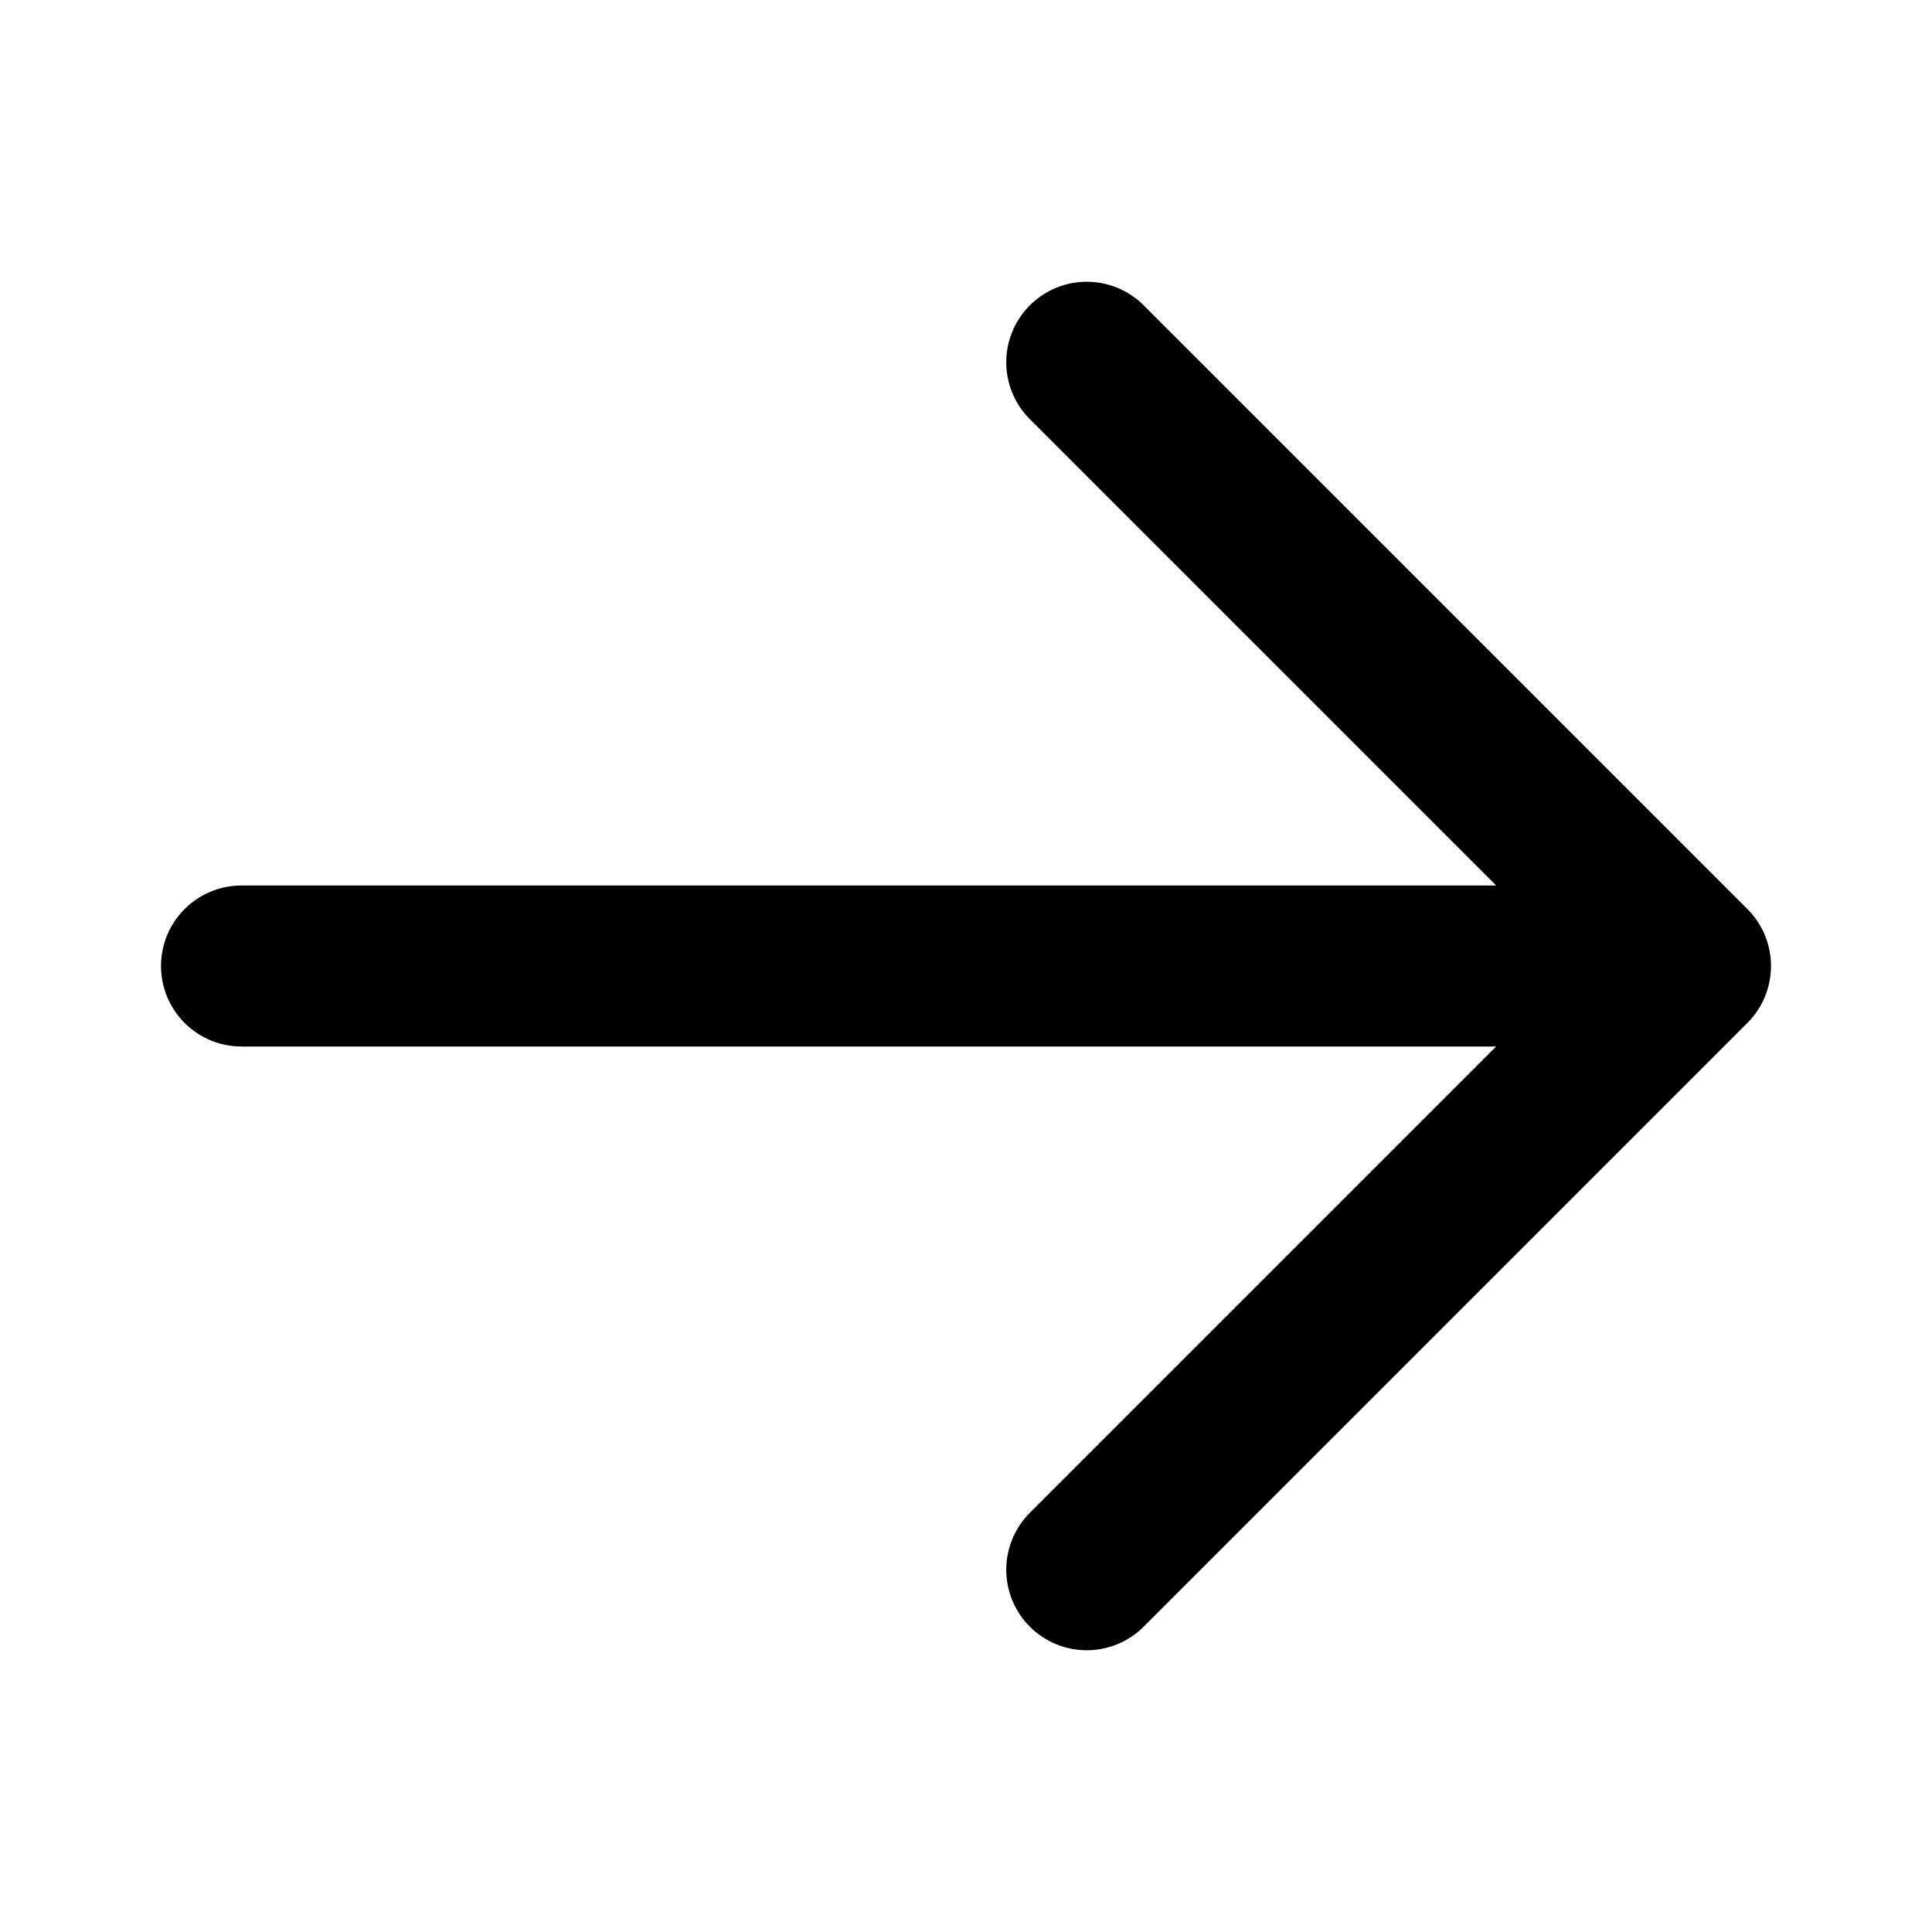
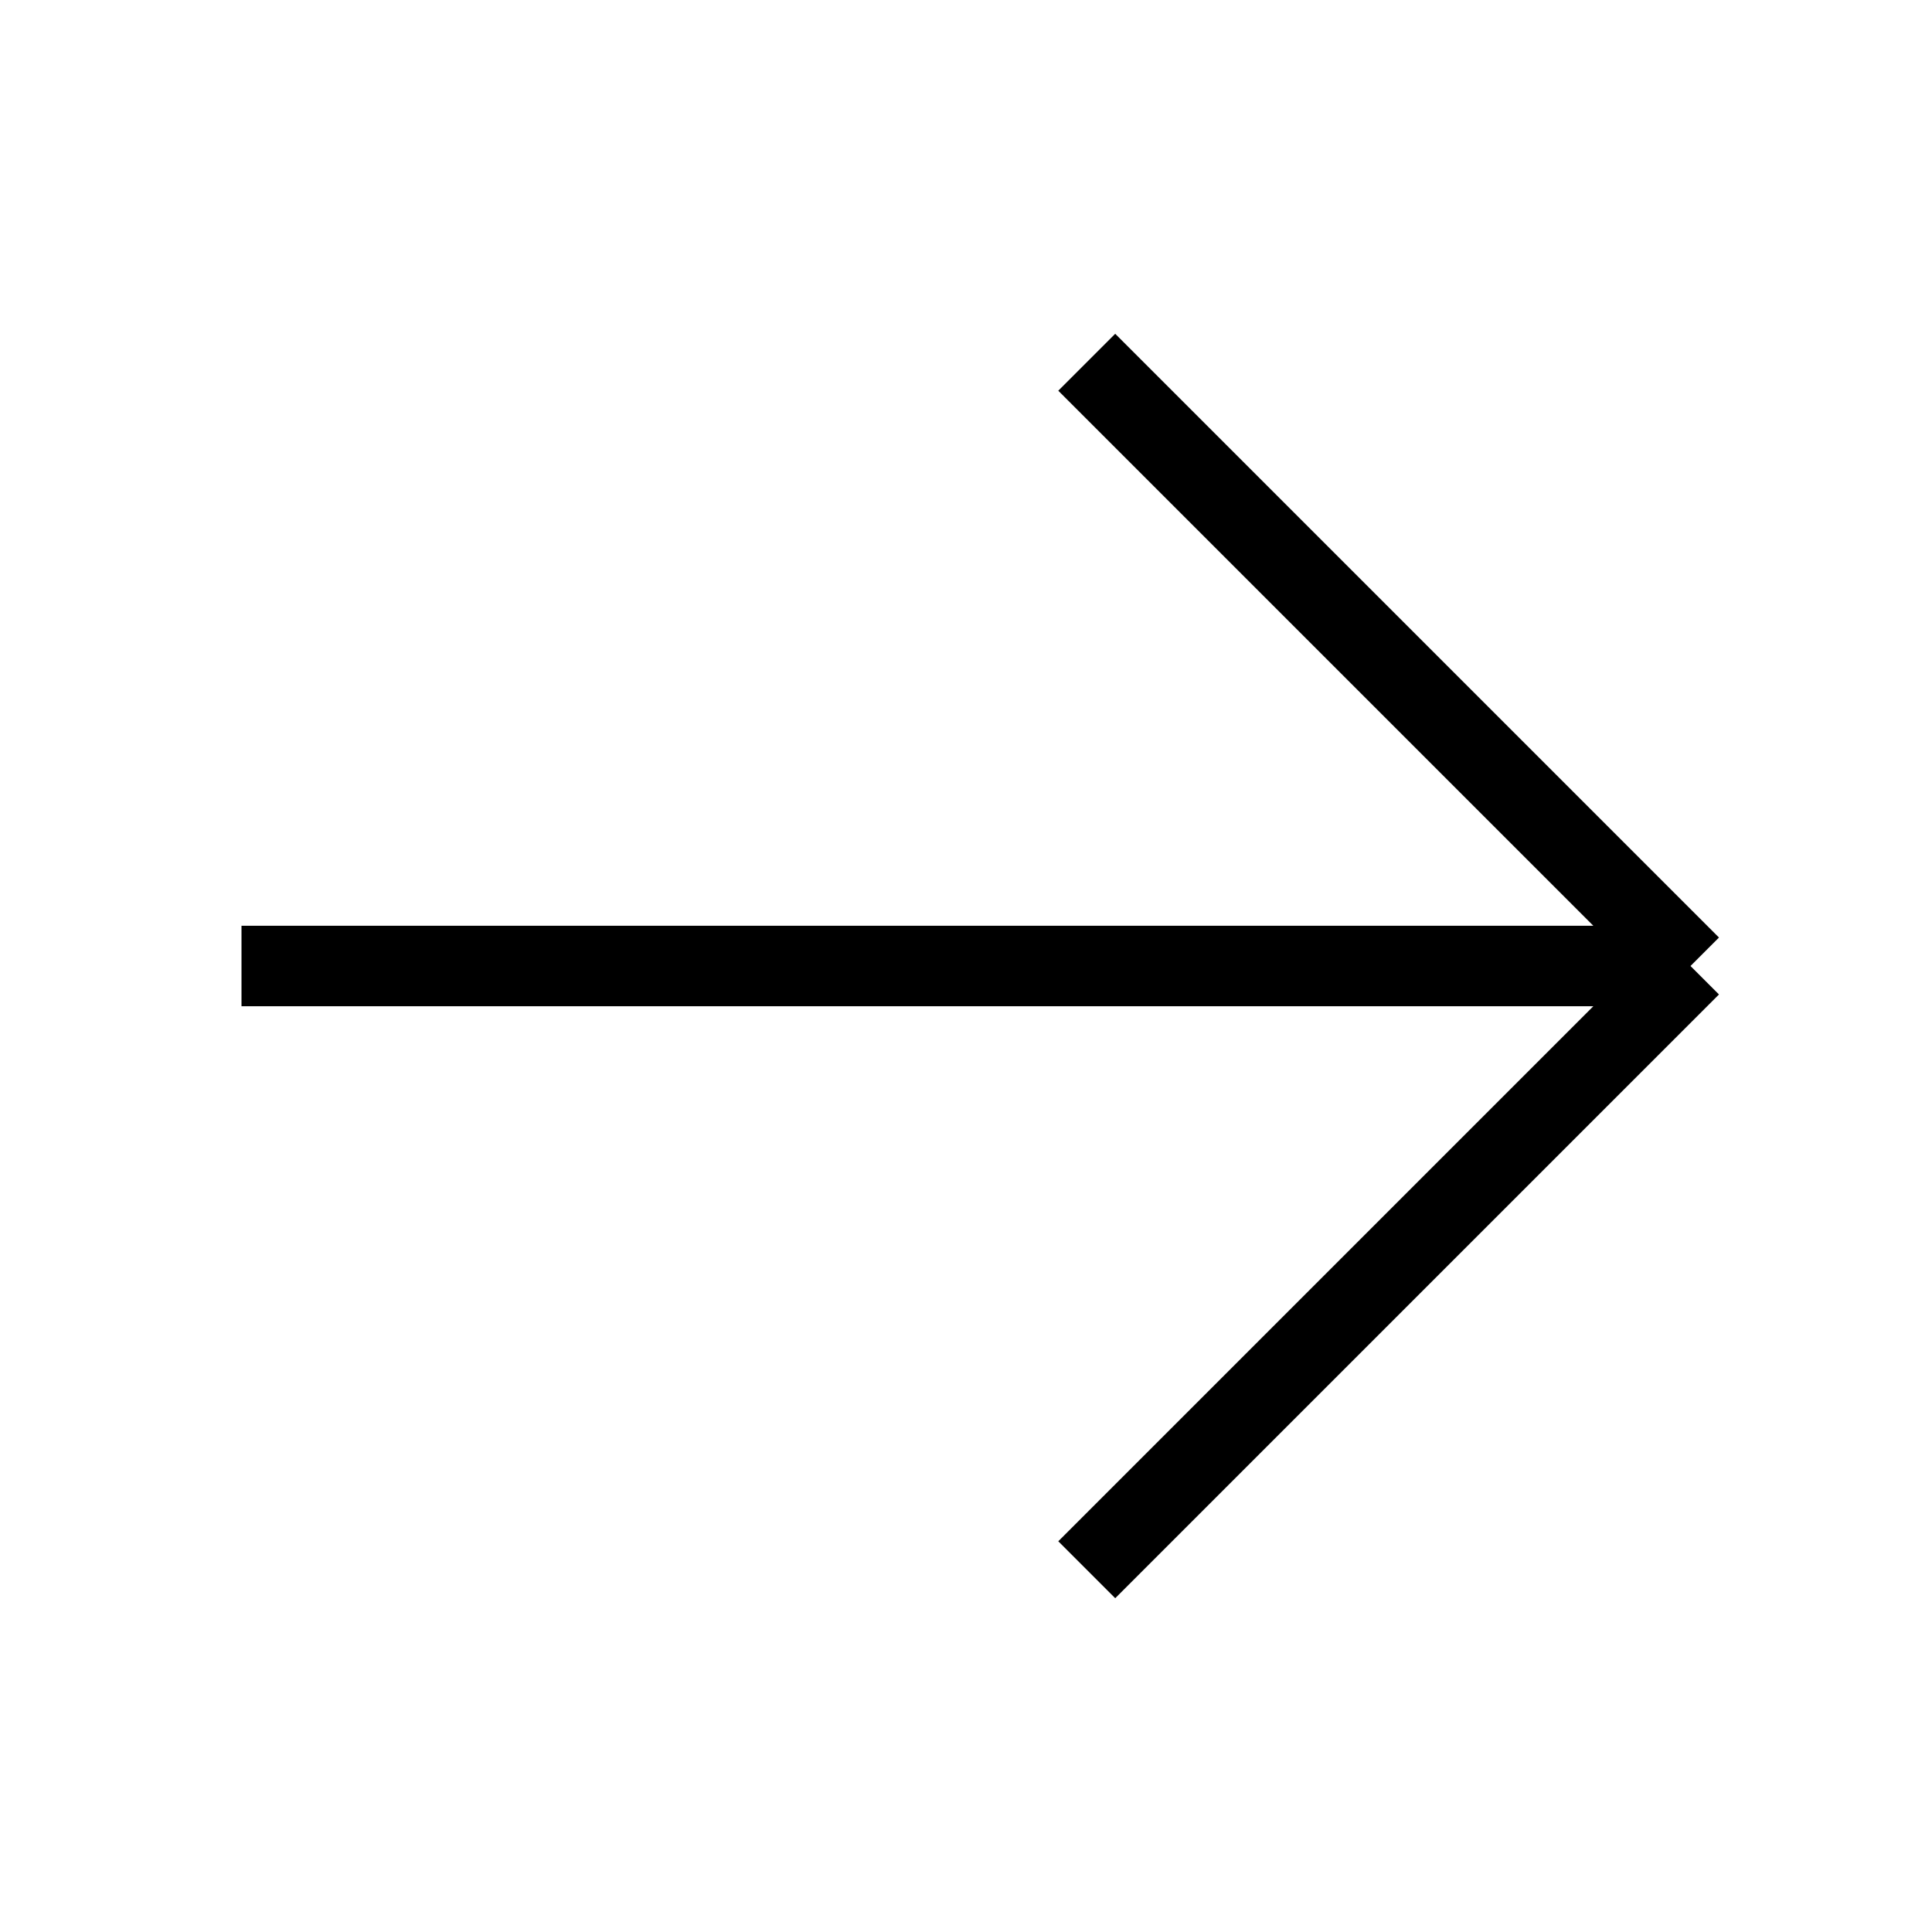
- <svg xmlns="http://www.w3.org/2000/svg" fill="none" viewBox="0 0 24 24" stroke-width="2" stroke="black" className="flex-shrink-0 ml-4">
-   <path stroke-linecap="round" stroke-linejoin="round" d="M13.5 4.5 21 12m0 0-7.5 7.5M21 12H3" />
+ <svg xmlns="http://www.w3.org/2000/svg" fill="none" viewBox="0 0 24 24" strokeWidth="2" stroke="black" className="flex-shrink-0 ml-4">
+   <path strokeLinecap="round" strokeLinejoin="round" d="M13.5 4.5 21 12m0 0-7.5 7.5M21 12H3" />
</svg>
